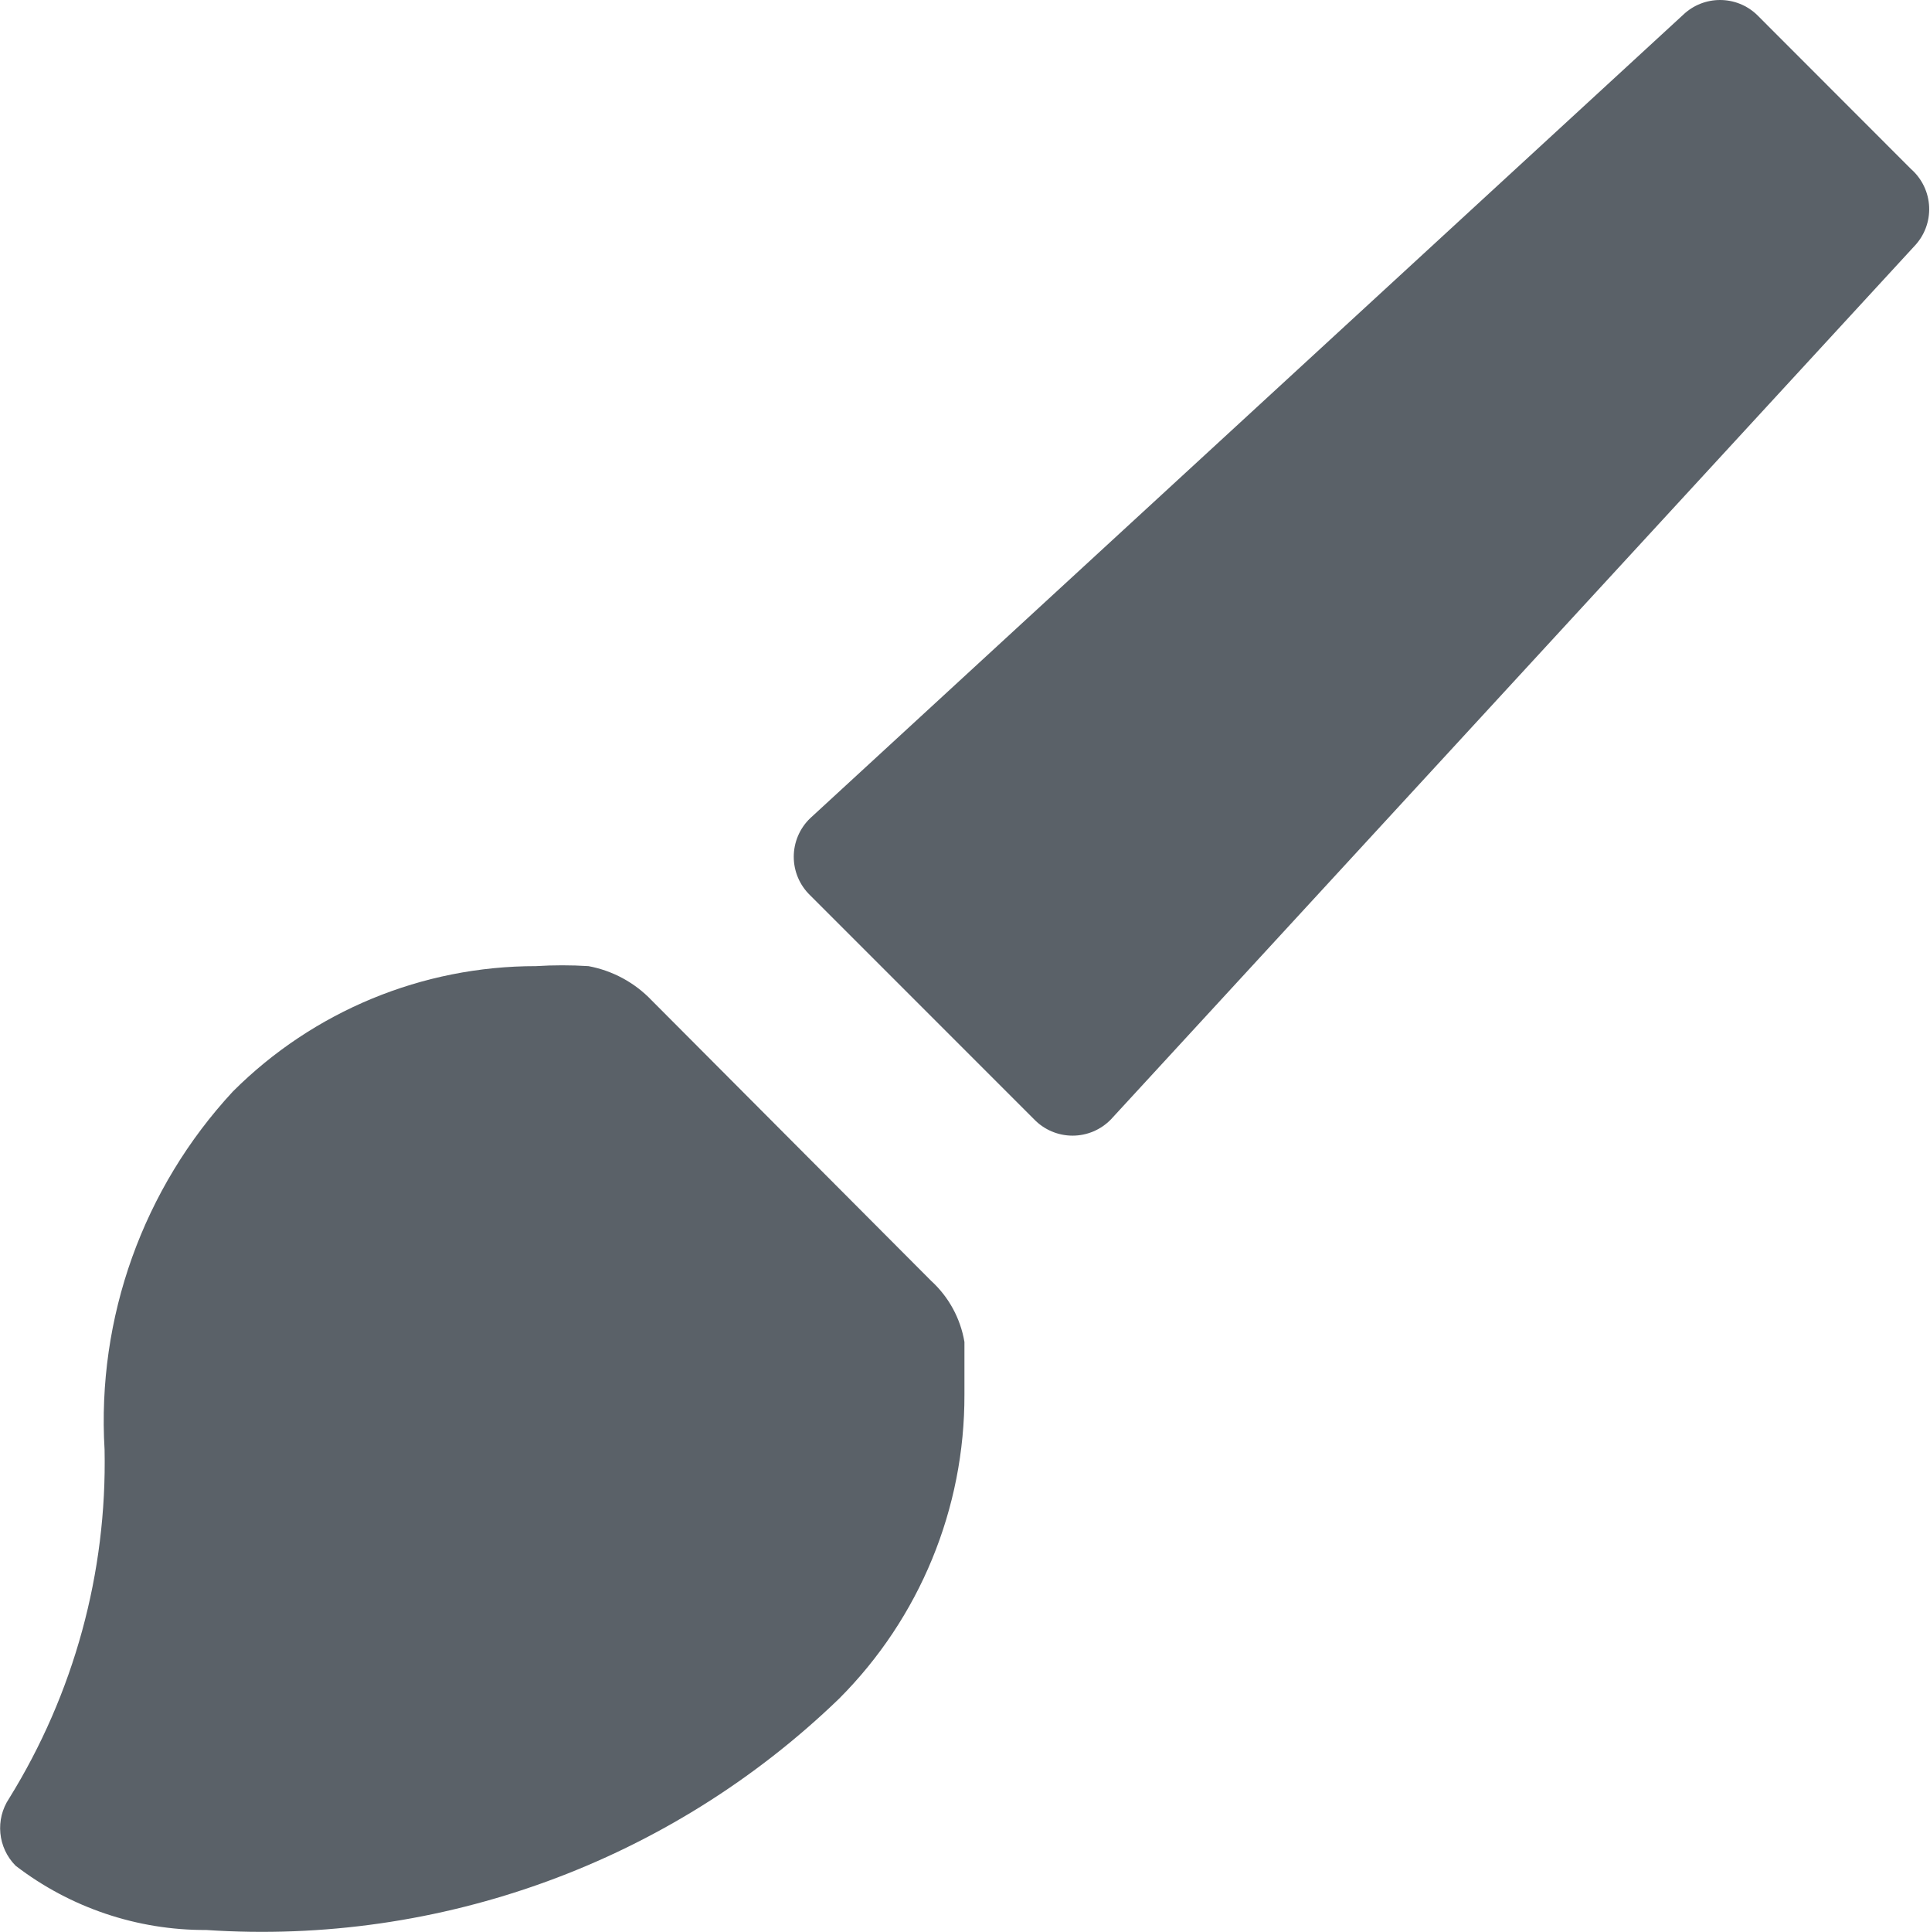
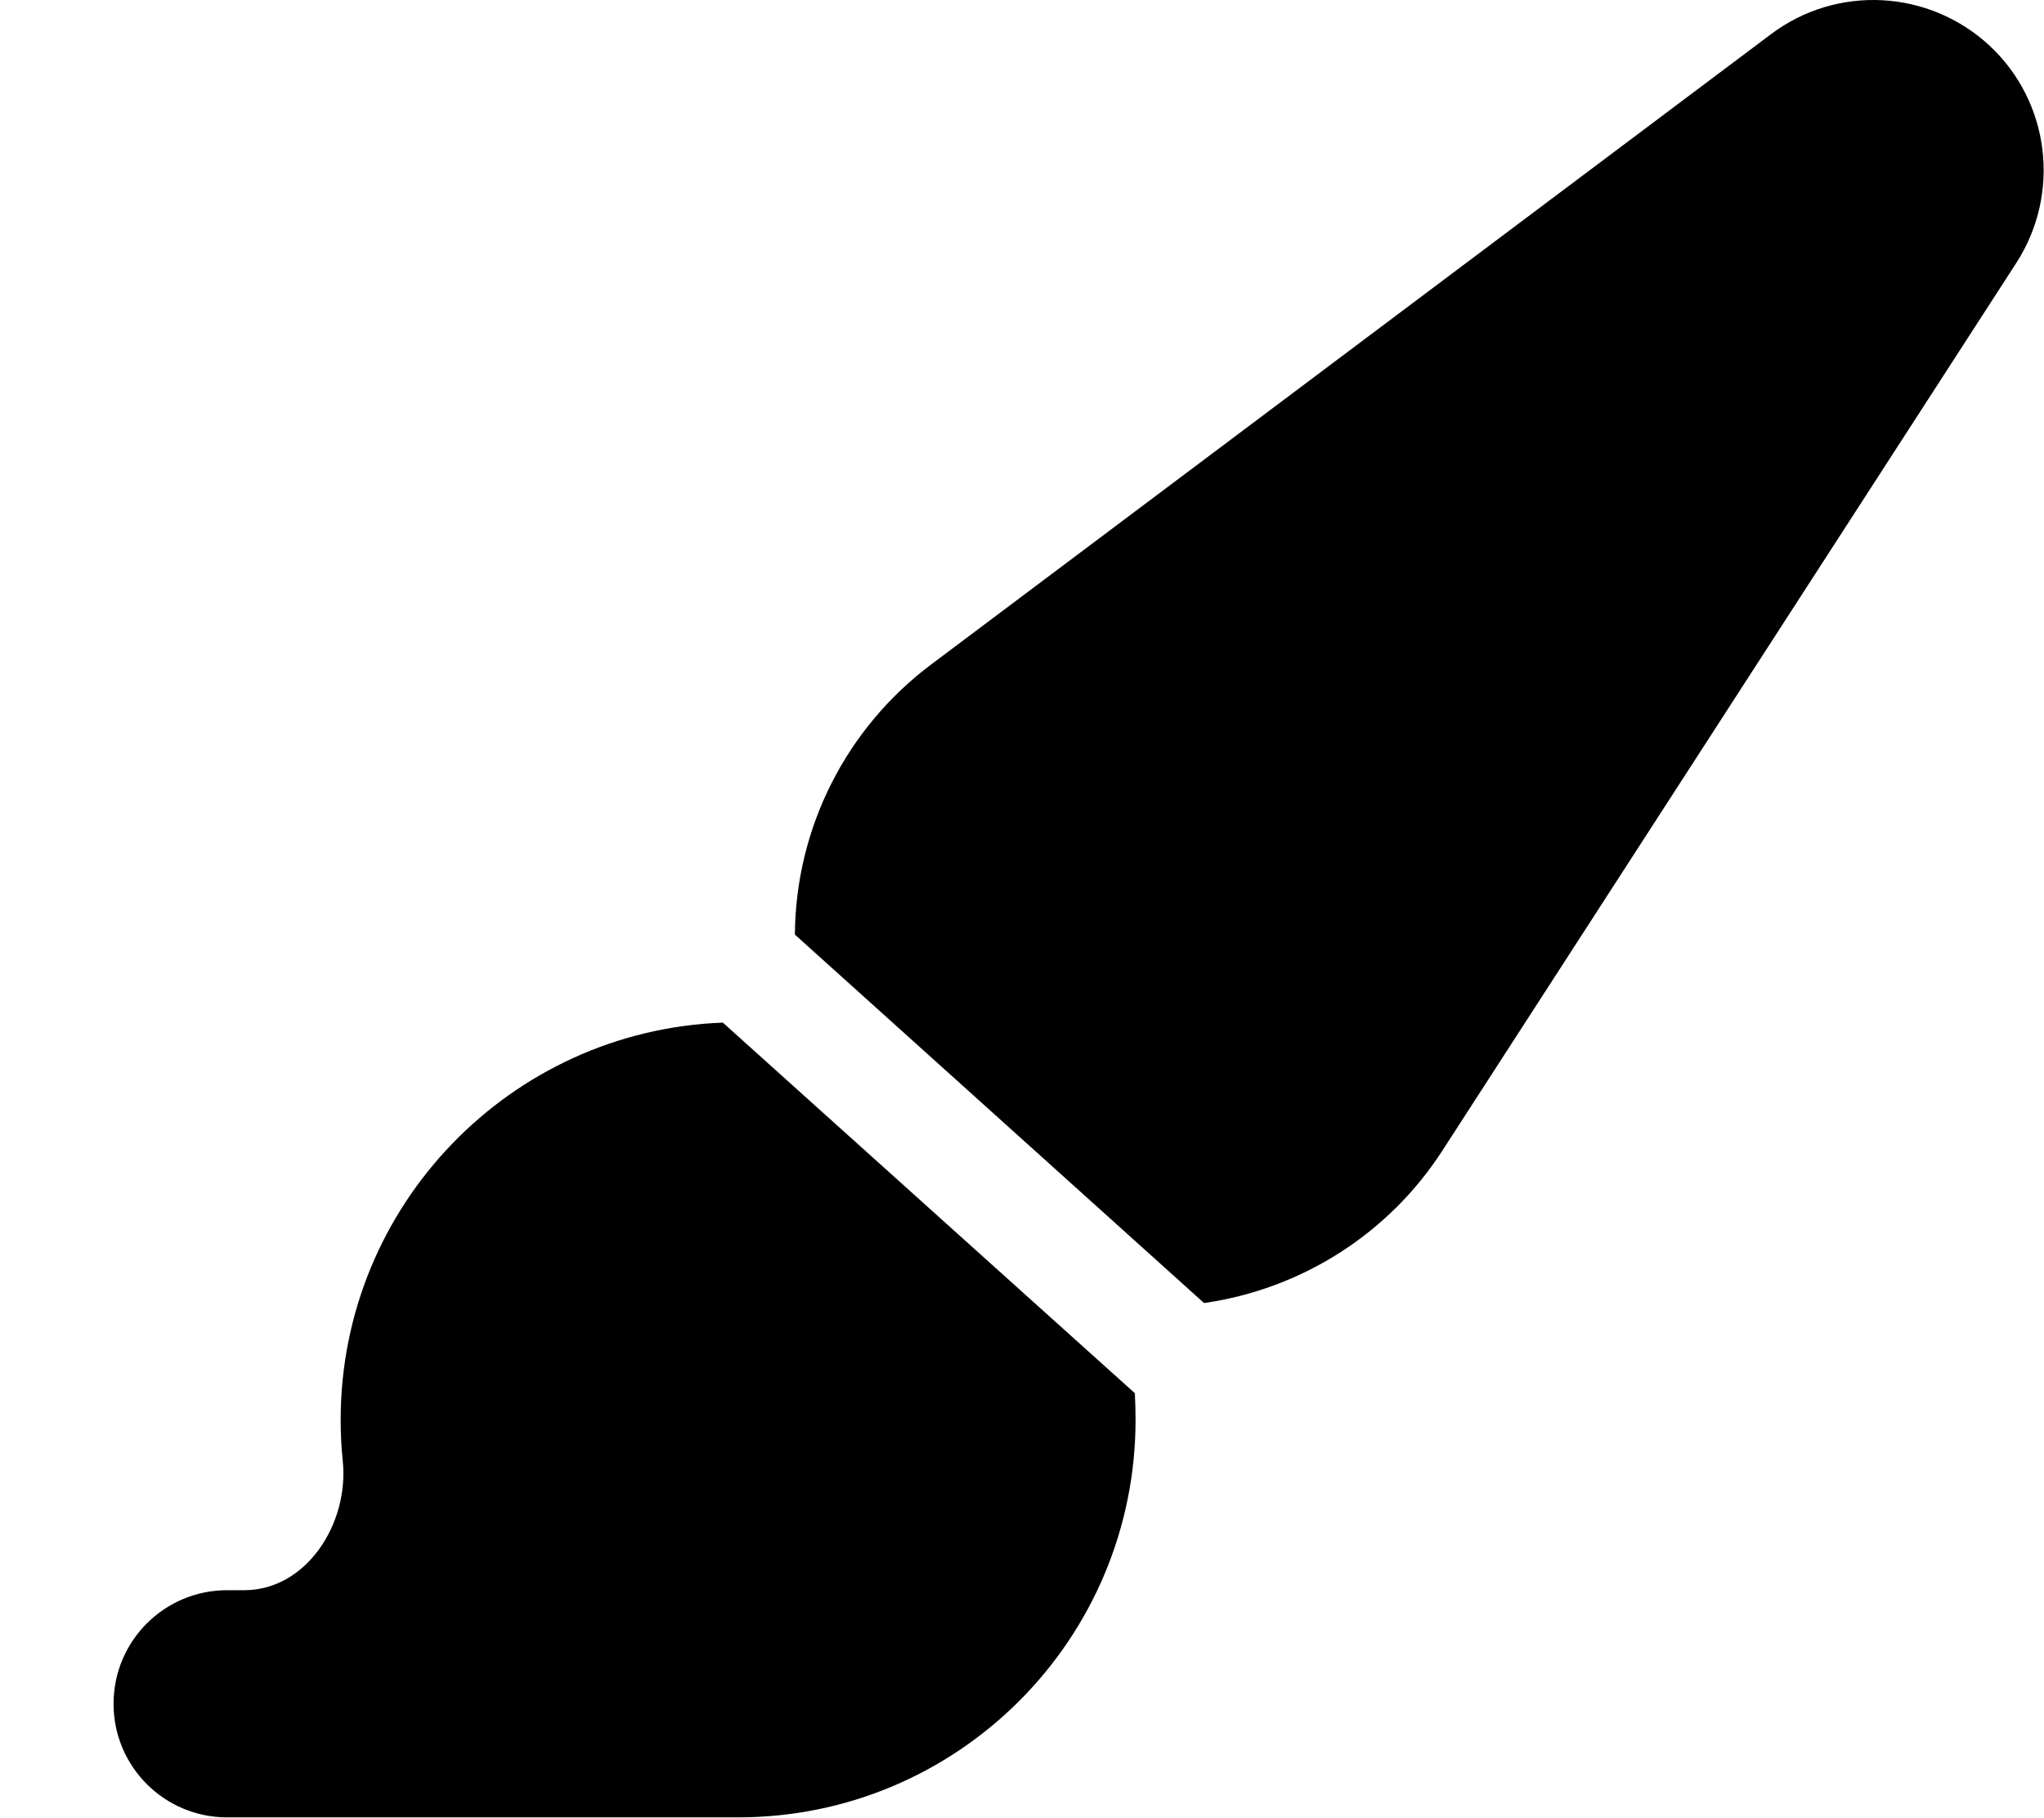
- <svg xmlns="http://www.w3.org/2000/svg" width="14.445" height="14.462" viewBox="0 0 14.445 14.462">
-   <path id="Path_153" data-name="Path 153" d="M8.319,8.378l6.014-6.535a.4.4,0,0,0-.024-.577L13.155.111a.4.4,0,0,0-.553,0L6.066,6.125a.4.4,0,0,0,0,.577L7.742,8.378a.4.4,0,0,0,.577,0Zm-3.44-.89,2.093,2.1a.8.8,0,0,1,.249.457v.393a3.208,3.208,0,0,1-.938,2.277,6.223,6.223,0,0,1-4.739,1.732,2.326,2.326,0,0,1-1.427-.481.4.4,0,0,1-.048-.505,4.772,4.772,0,0,0,.714-2.609A3.626,3.626,0,0,1,1.744,8.17a3.208,3.208,0,0,1,2.269-.938,3.134,3.134,0,0,1,.393,0A.874.874,0,0,1,4.879,7.488Z" fill="#5a6168" fill-rule="evenodd" />
+ <svg xmlns="http://www.w3.org/2000/svg" viewBox="0 0 576 512">
+   <path d="M224 263.3C224.2 233.3 238.4 205.2 262.4 187.2L499.1 9.605C517.7-4.353 543.6-2.965 560.7 12.9C577.7 28.76 580.8 54.54 568.2 74.07L406.5 324.1C391.3 347.7 366.6 363.2 339.3 367.1L224 263.3zM320 400C320 461.9 269.9 512 208 512H64C46.33 512 32 497.7 32 480C32 462.3 46.33 448 64 448H68.81C86.44 448 98.4 429.1 96.59 411.6C96.2 407.8 96 403.9 96 400C96 339.6 143.9 290.3 203.7 288.1L319.8 392.5C319.9 394.1 320 397.5 320 400V400z" />
</svg>
